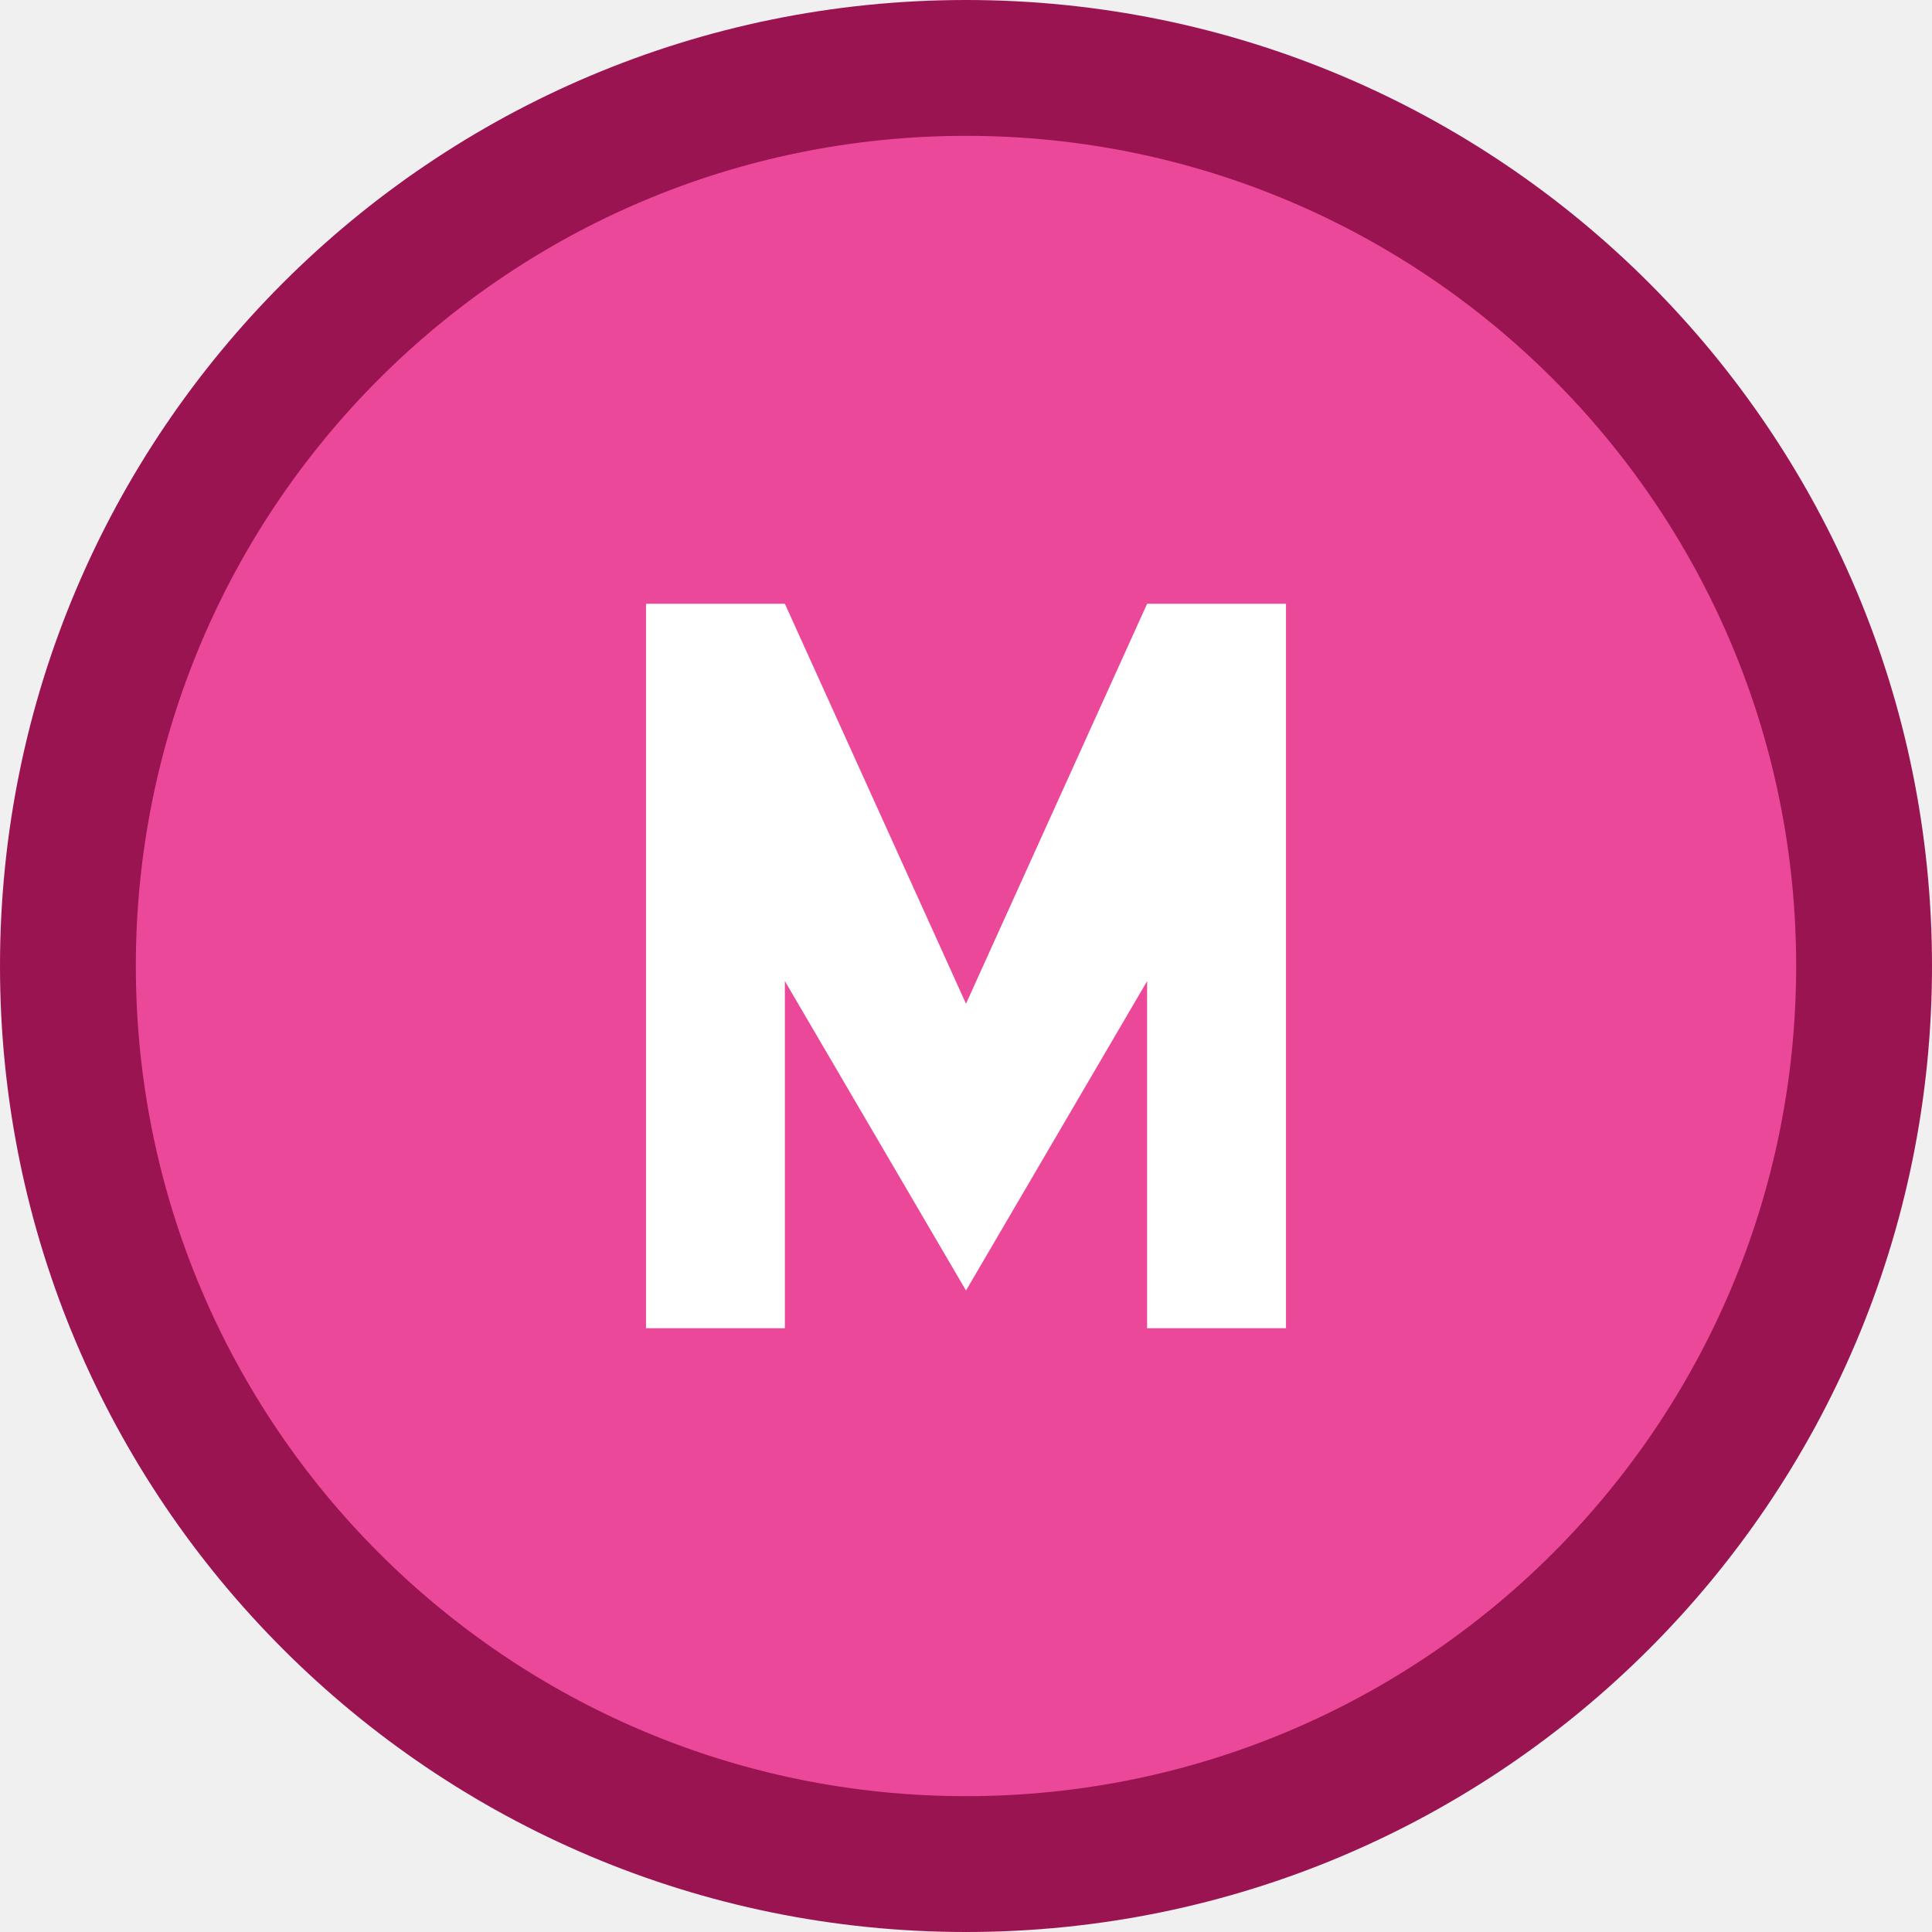
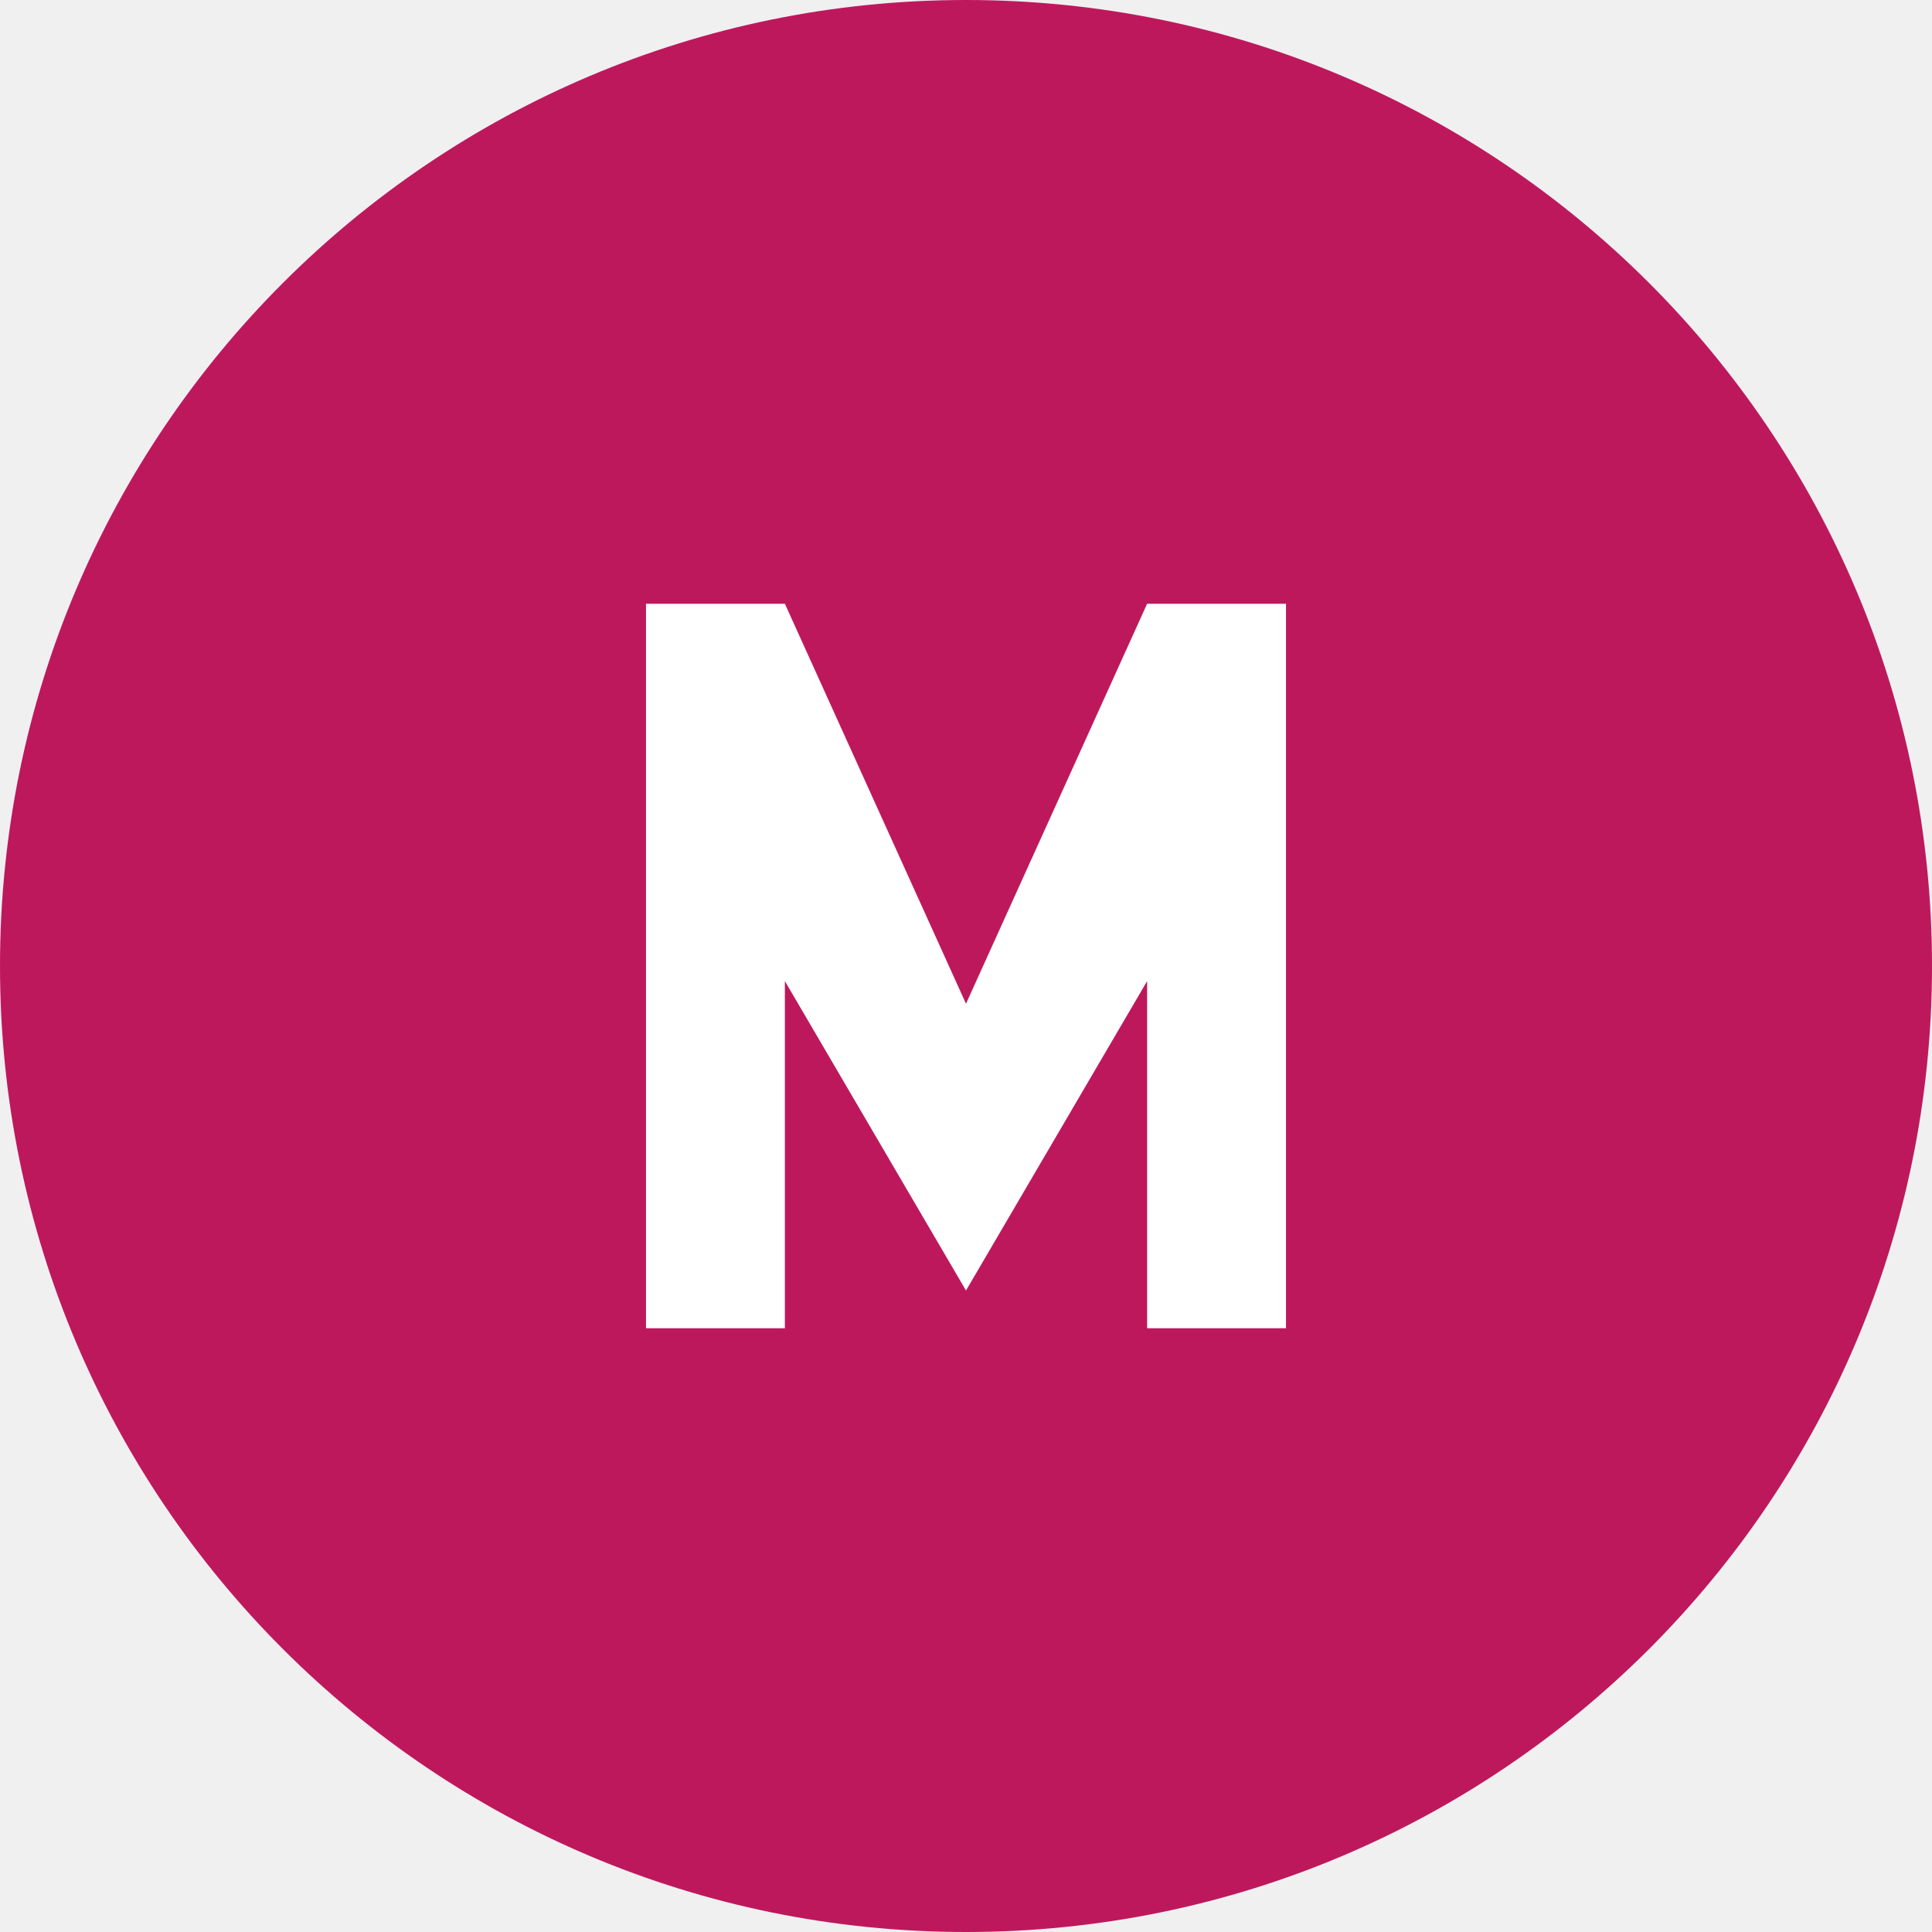
<svg xmlns="http://www.w3.org/2000/svg" width="32" height="32">
-   <circle cx="16" cy="16" r="16" fill="#9B1452" />
-   <circle cx="16" cy="16" r="13.75" fill="#EC4899" />
+   <circle cx="16" cy="16" r="16" fill="#BE185D" />
  <path d="       M 10.7 10       C 10.7 10, 10.7 22, 10.7 22       C 10.7 22, 12.4 22, 13 22       C 13 22, 13 16.25, 13 16.25       L 16 21.375       L 19 16.25       C 19 16.25, 19 22, 19 22       C 19 22, 20.7 22, 21.3 22       C 21.3 22, 21.3 10, 21.3 10       C 21.3 10, 19.6 10, 19 10       L 16 16.625       L 13 10       C 12.4 10, 10.7 10, 10.7 10       Z" fill="#FFFFFF" />
</svg>
